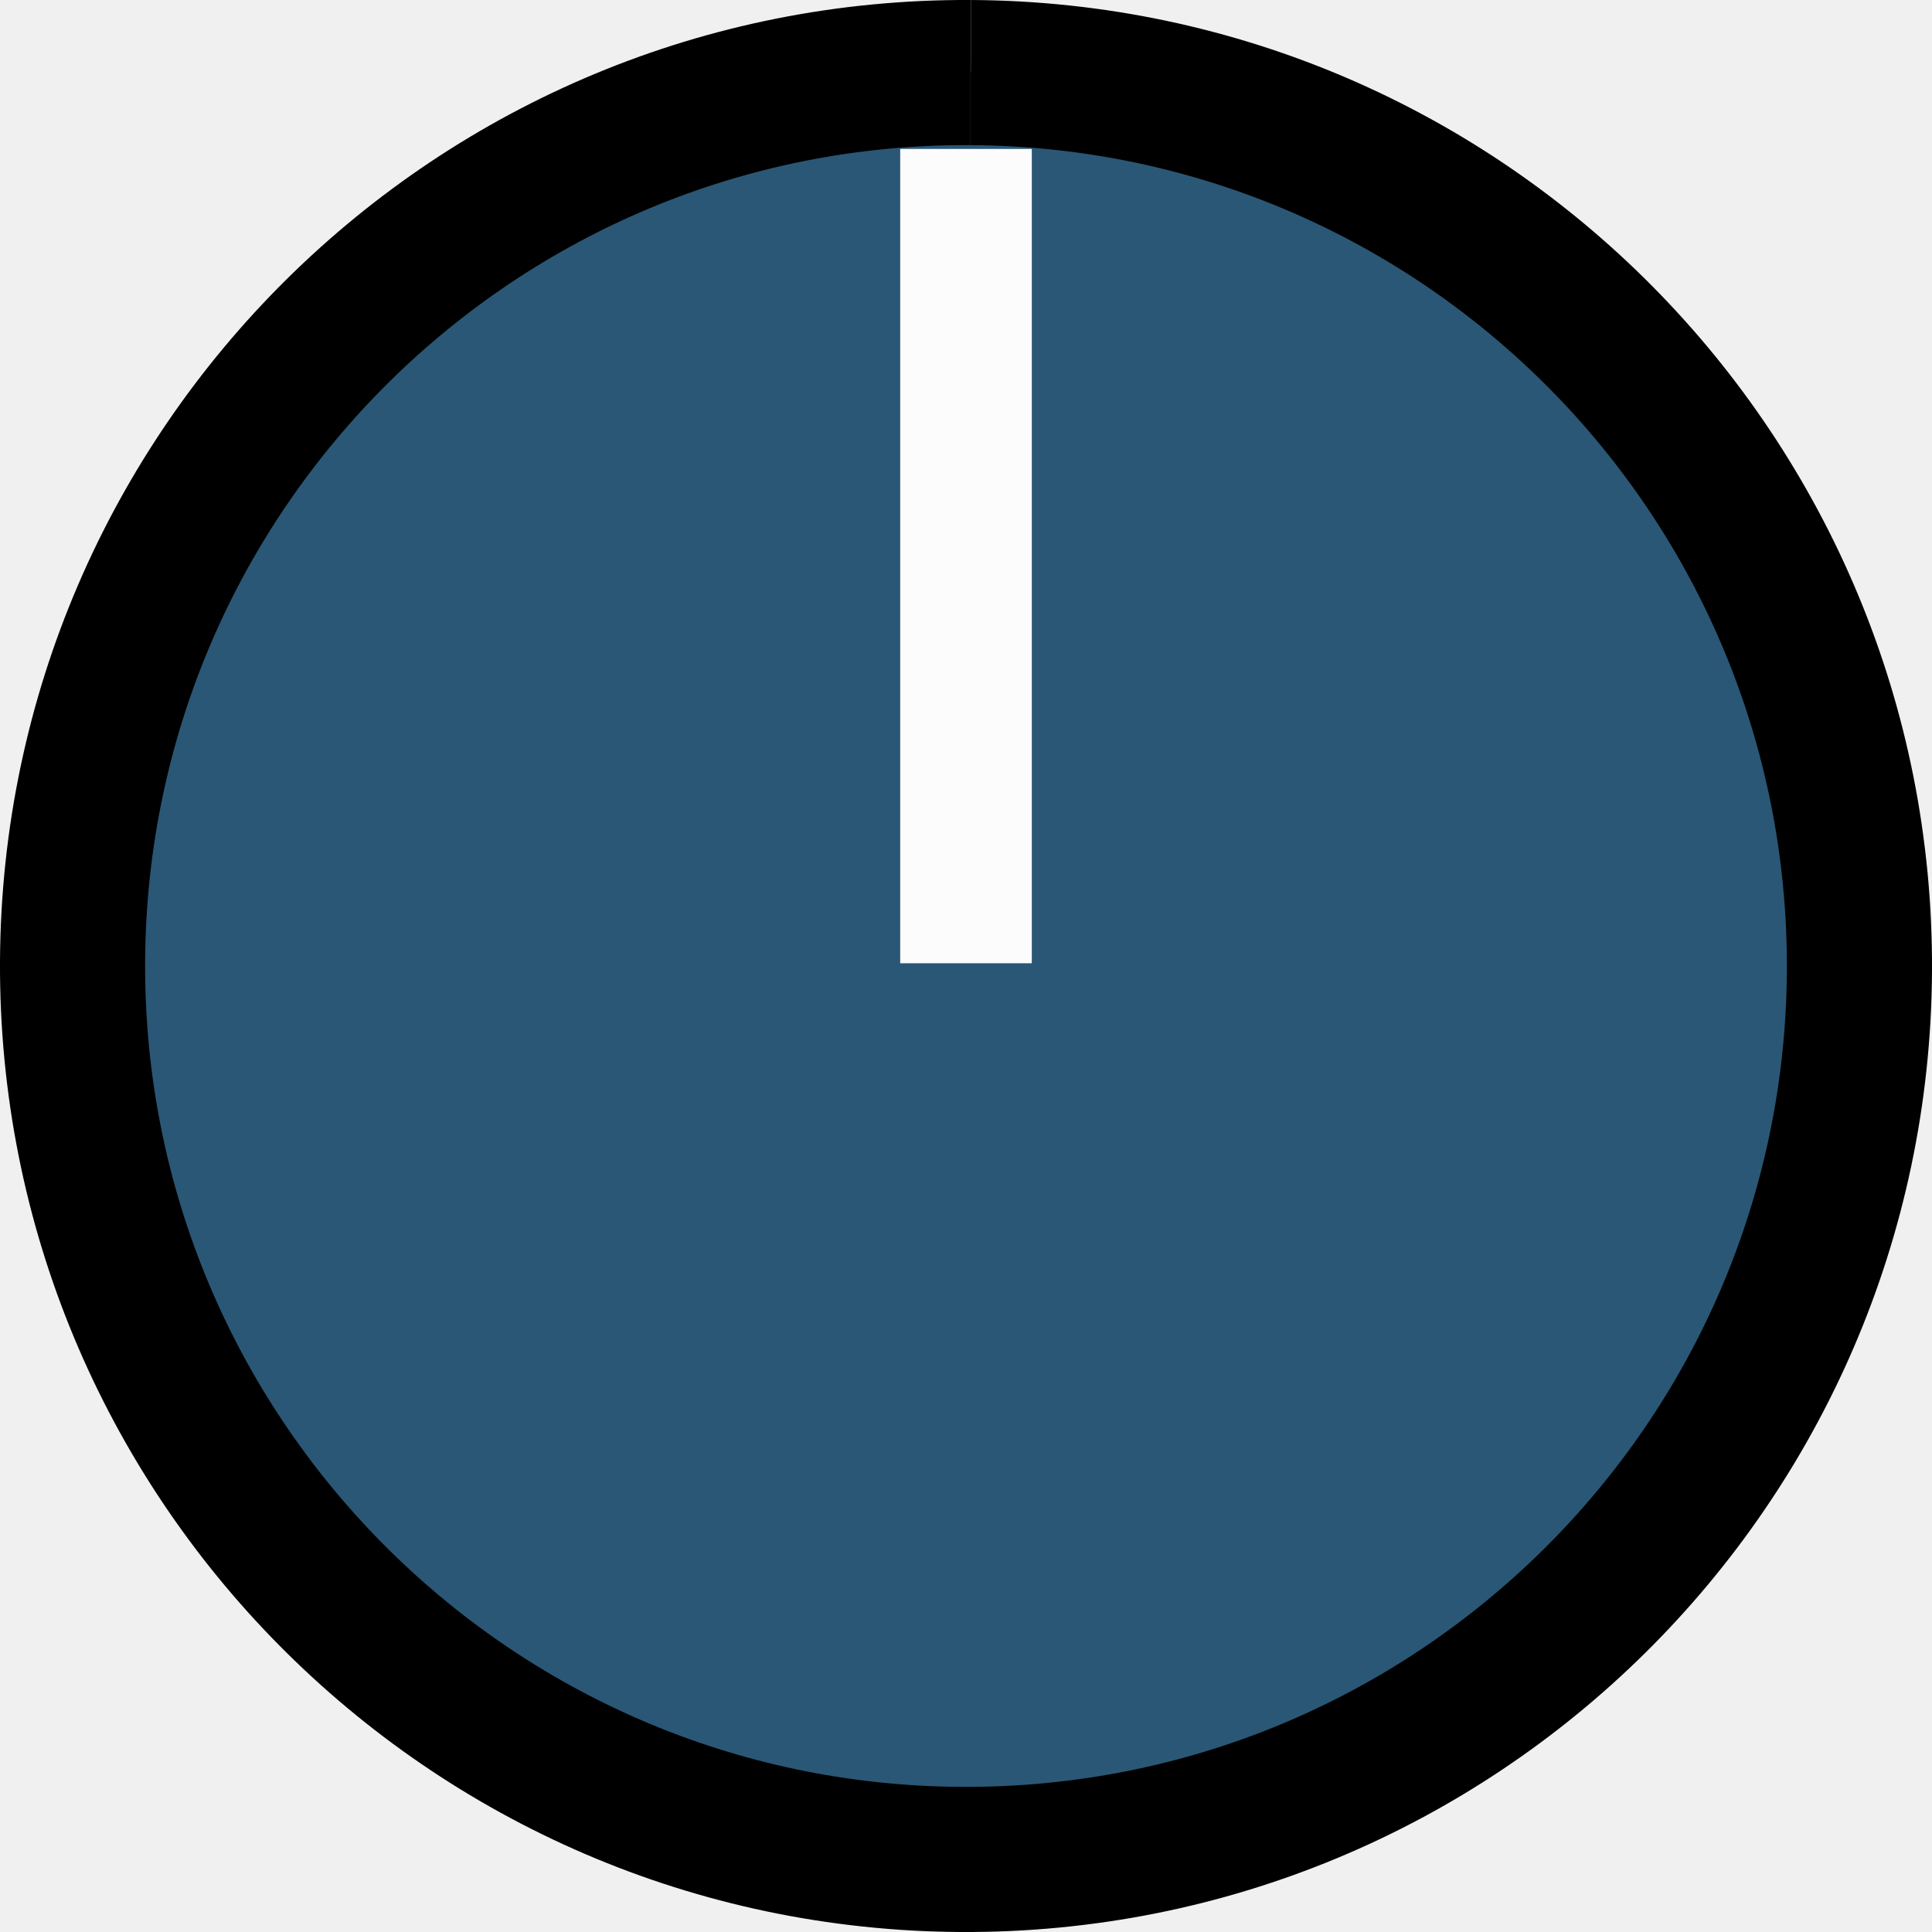
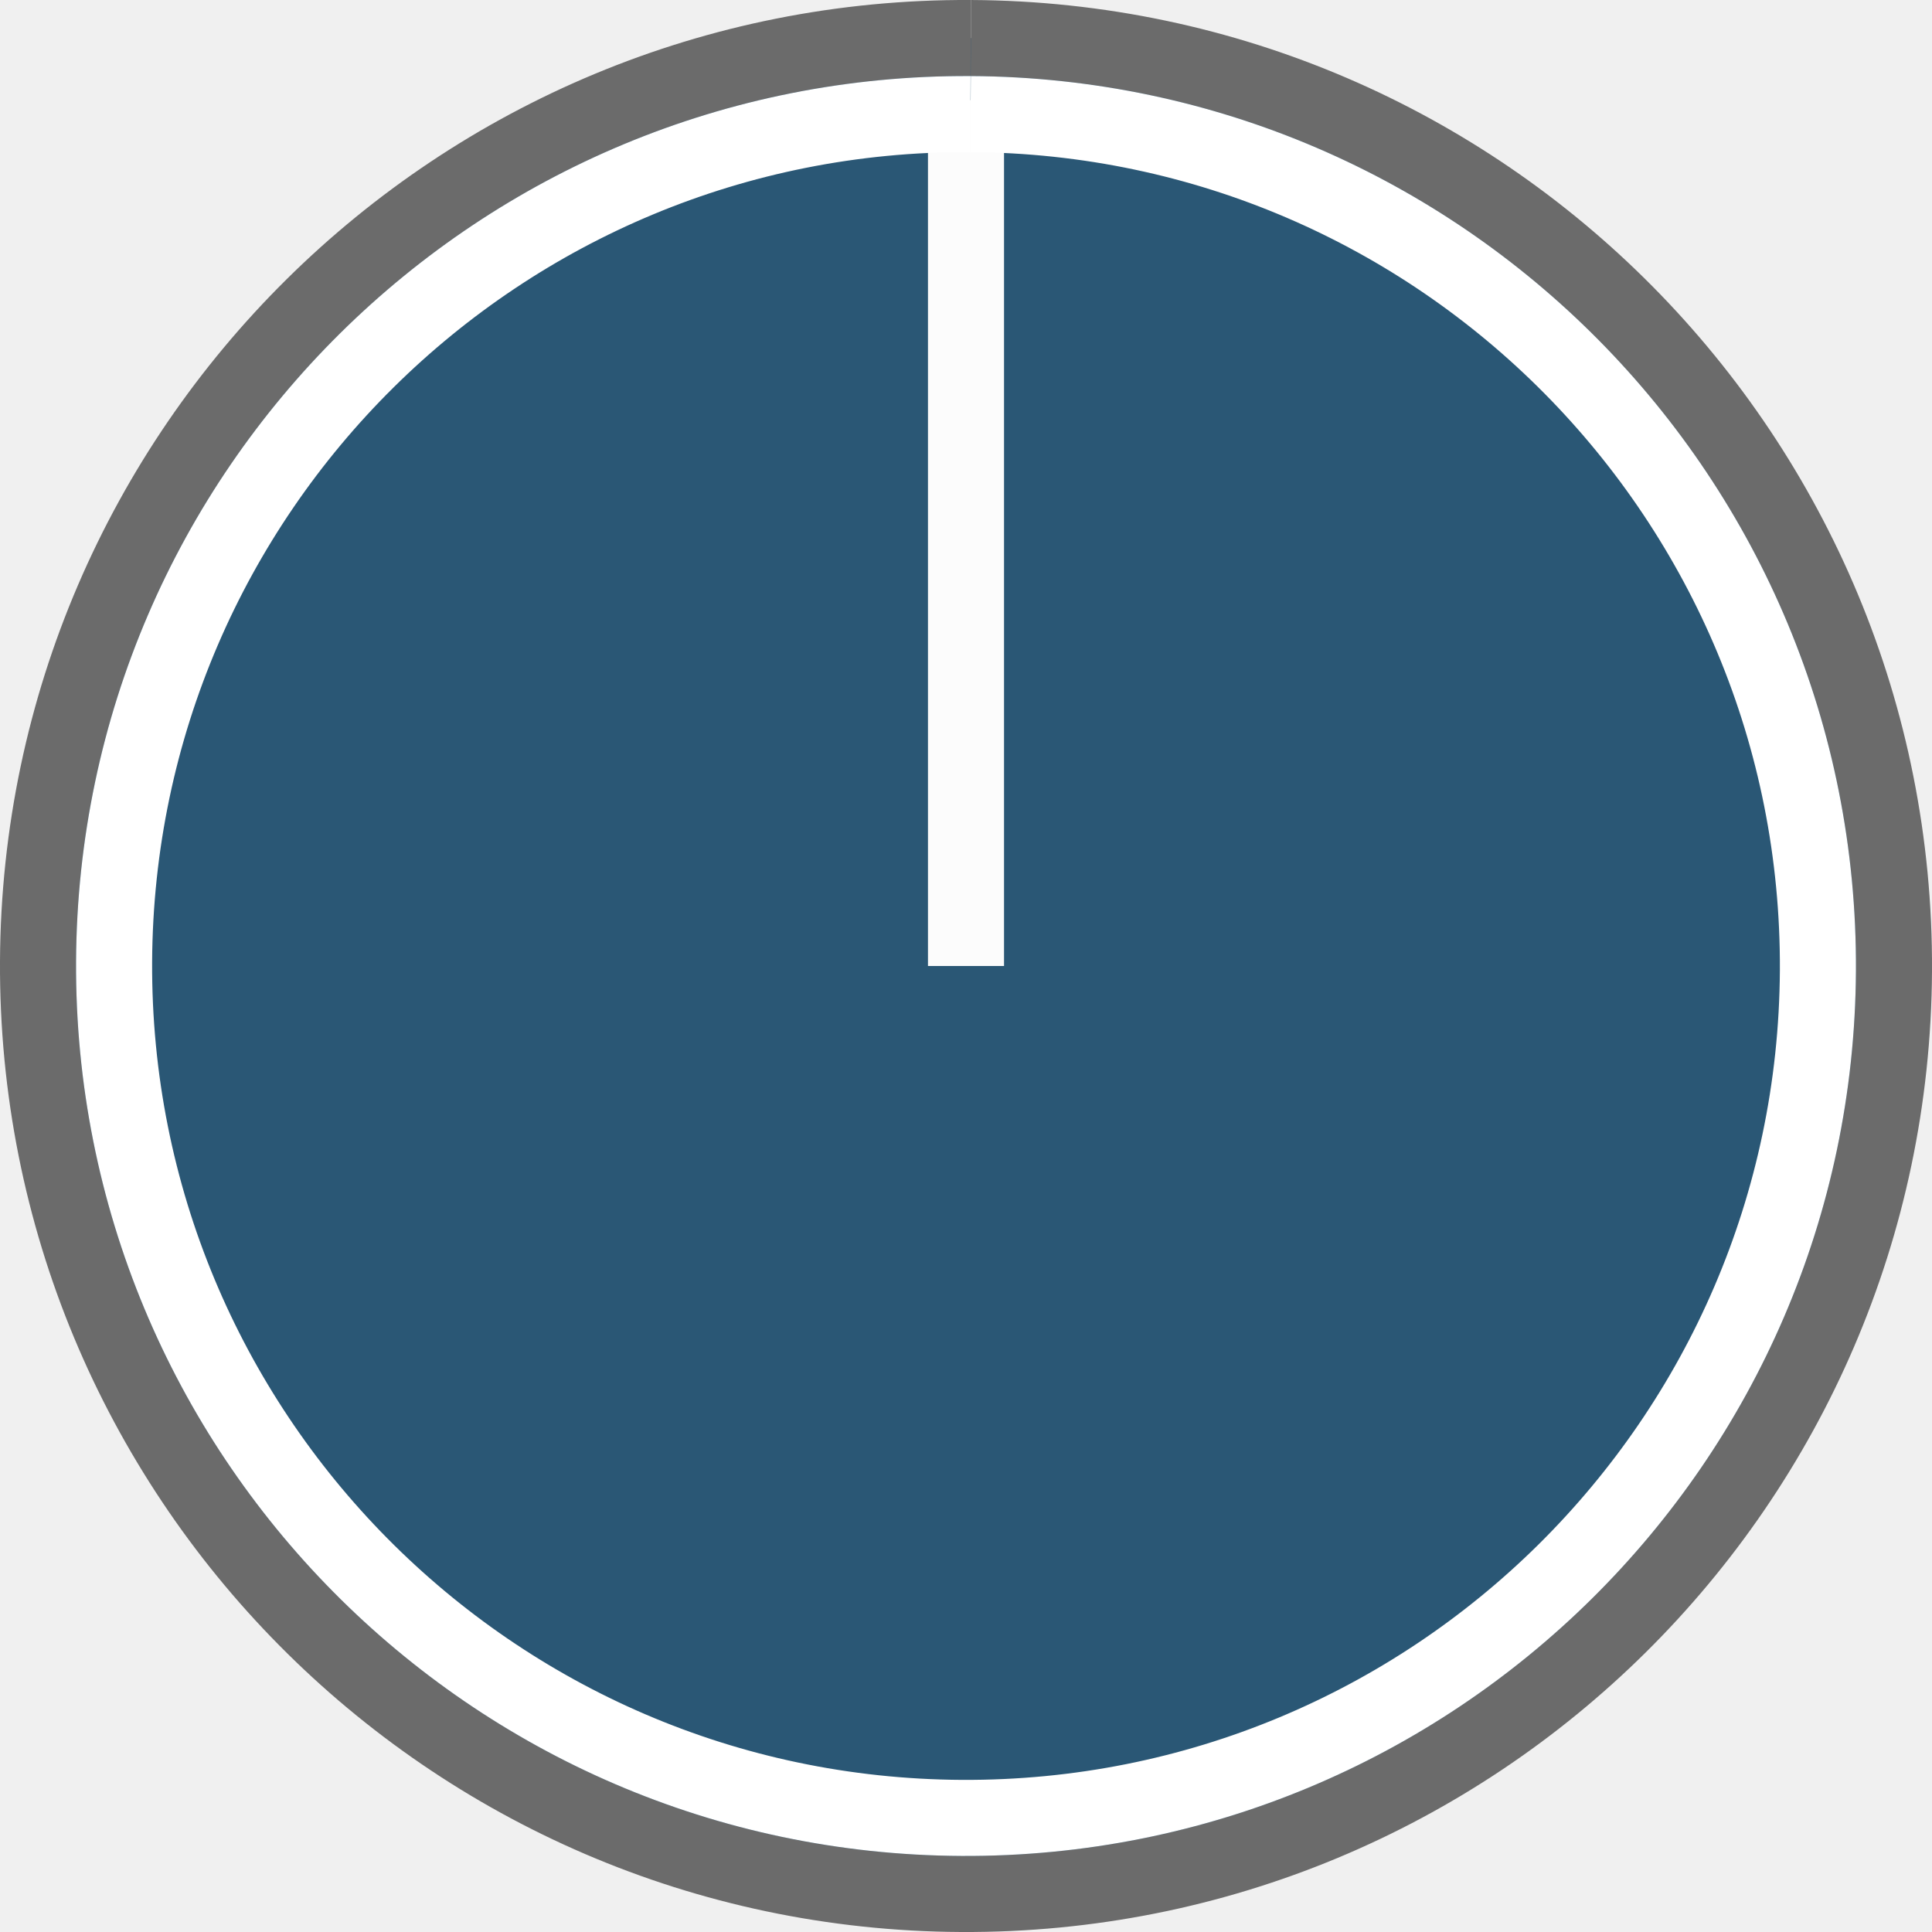
<svg xmlns="http://www.w3.org/2000/svg" width="12.7mm" height="12.7mm" viewBox="0 0 12.7 12.7" version="1.1" id="svg49872">
  <defs id="defs49866">
    <clipPath id="clip12">
      <path d="m 143,129.75 h 3 V 158 h -3 z m 0,0" id="path28860" />
    </clipPath>
    <clipPath id="clip11">
      <path d="m 117.395,129.75 h 54 v 54.004 h -54 z m 0,0" id="path28857" />
    </clipPath>
    <clipPath id="clip150">
      <path d="m 176,208.926 h 2 V 228 h -2 z m 0,0" id="path29465" />
    </clipPath>
    <clipPath id="clip149">
      <path d="m 159.277,208.926 h 36 v 36 h -36 z m 0,0" id="path29462" />
    </clipPath>
    <clipPath id="clip142">
      <path d="m 110,208.926 h 3 V 228 h -3 z m 0,0" id="path29320" />
    </clipPath>
    <clipPath id="clip141">
      <path d="m 93.512,208.926 h 36 v 36 H 93.512 Z m 0,0" id="path29317" />
    </clipPath>
  </defs>
-   <path id="paath31010907" d="M 6.381,0.477 A 5.873,5.873 44.815 0 1 12.223,6.381 5.873,5.873 44.815 0 1 6.319,12.223 5.873,5.873 44.815 0 1 0.477,6.319 5.873,5.873 44.815 0 1 6.38,0.477" style="opacity:1;fill:#2a5775;fill-opacity:1;fill-rule:evenodd;stroke:#000000;stroke-width:0.954;stroke-linecap:butt;stroke-linejoin:round;stroke-miterlimit:4;stroke-dasharray:none;stroke-dashoffset:0;stroke-opacity:1" />
-   <path id="path832" d="m 6.35,0.979 v 5.353 0" style="fill:none;fill-rule:evenodd;stroke:#fcfcfc;stroke-width:0.865;stroke-linecap:butt;stroke-linejoin:miter;stroke-miterlimit:4;stroke-dasharray:none;stroke-opacity:1" />
+   <path id="paath31010907" d="M 6.382,0.25 A 6.1,6.1 44.643 0 1 12.45,6.382 6.1,6.1 44.643 0 1 6.318,12.45 6.1,6.1 44.643 0 1 0.25,6.318 6.1,6.1 44.643 0 1 6.381,0.25" style="opacity:1;fill:#2a5775;fill-opacity:1;fill-rule:evenodd;stroke:#6b6b6b;stroke-width:0.5;stroke-linecap:butt;stroke-linejoin:round;stroke-miterlimit:4;stroke-dasharray:none;stroke-dashoffset:0;stroke-opacity:1" />
+   <path id="path832" d="m 6.35,0.659 v 5.691 0" style="fill:none;fill-rule:evenodd;stroke:#fcfcfc;stroke-width:0.5;stroke-linecap:butt;stroke-linejoin:miter;stroke-miterlimit:4;stroke-dasharray:none;stroke-opacity:1" />
+   <path id="paath31010907-2" d="M 6.38,0.75 A 5.6,5.6 44.628 0 1 11.95,6.38 5.6,5.6 44.628 0 1 6.321,11.95 5.6,5.6 44.628 0 1 0.75,6.321 5.6,5.6 44.628 0 1 6.379,0.75" style="opacity:1;fill:none;fill-opacity:1;fill-rule:evenodd;stroke:#ffffff;stroke-width:0.5;stroke-linecap:butt;stroke-linejoin:round;stroke-miterlimit:4;stroke-dasharray:none;stroke-dashoffset:0;stroke-opacity:1" />
</svg>
